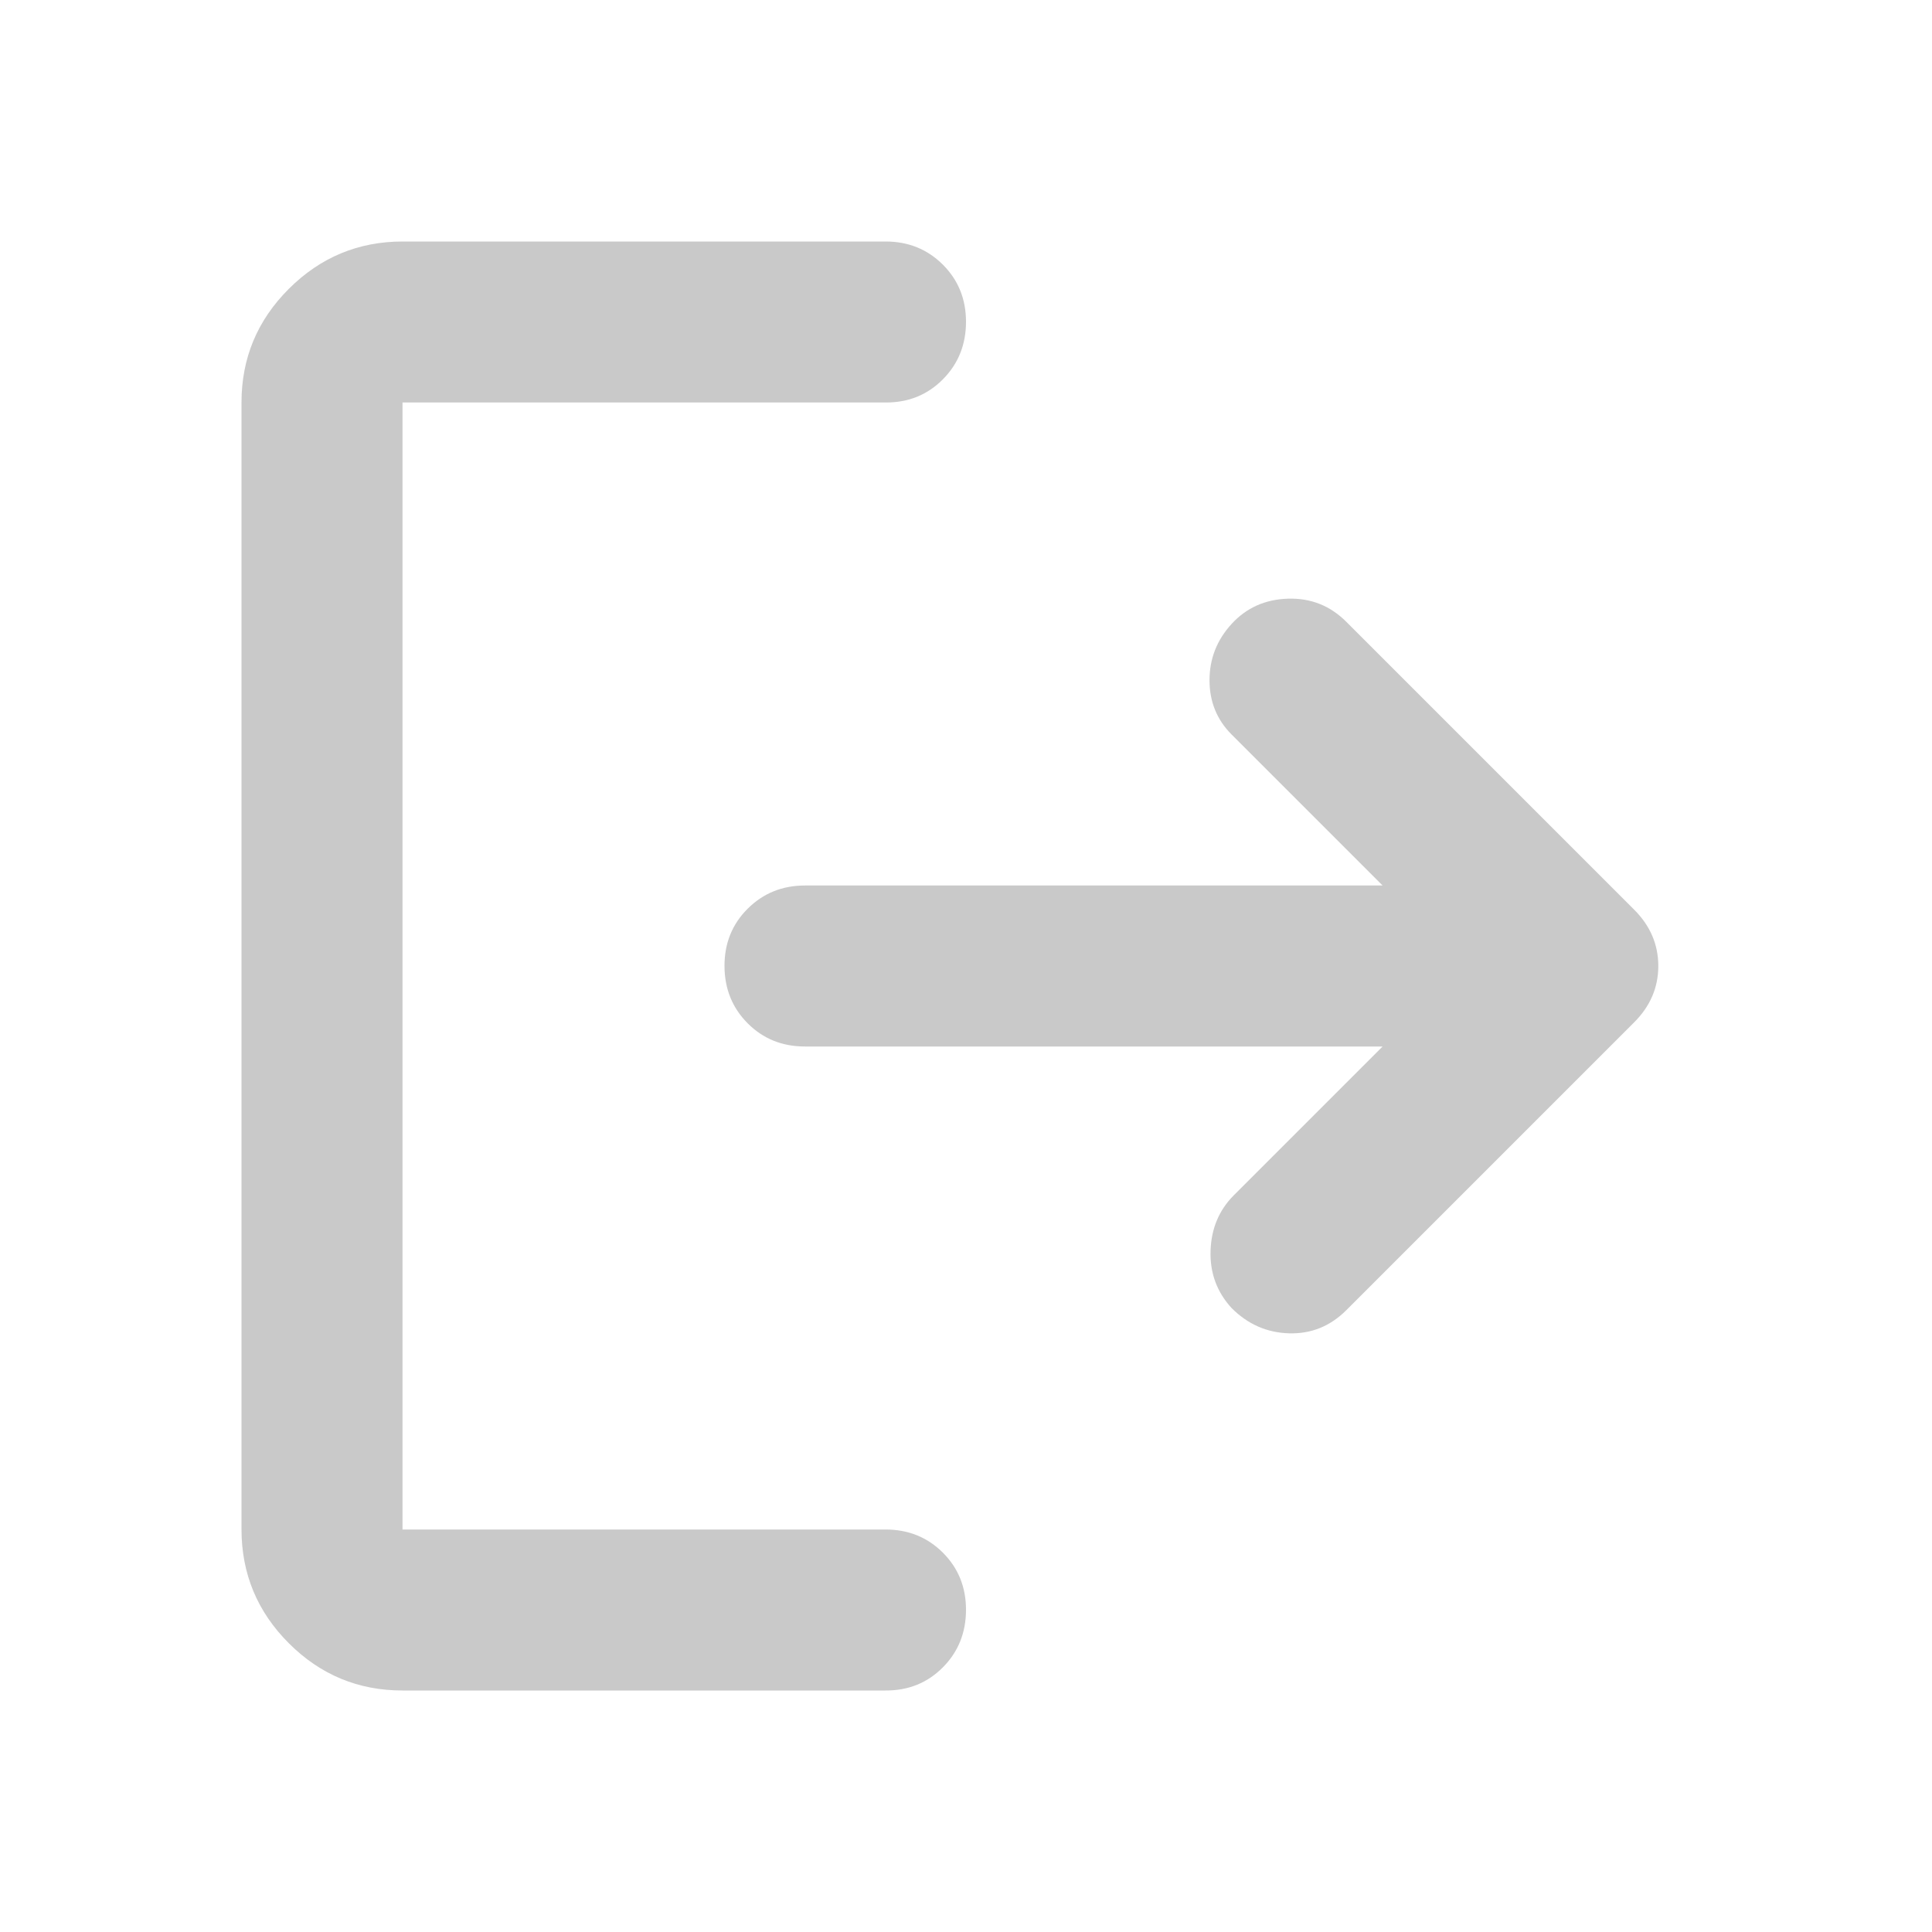
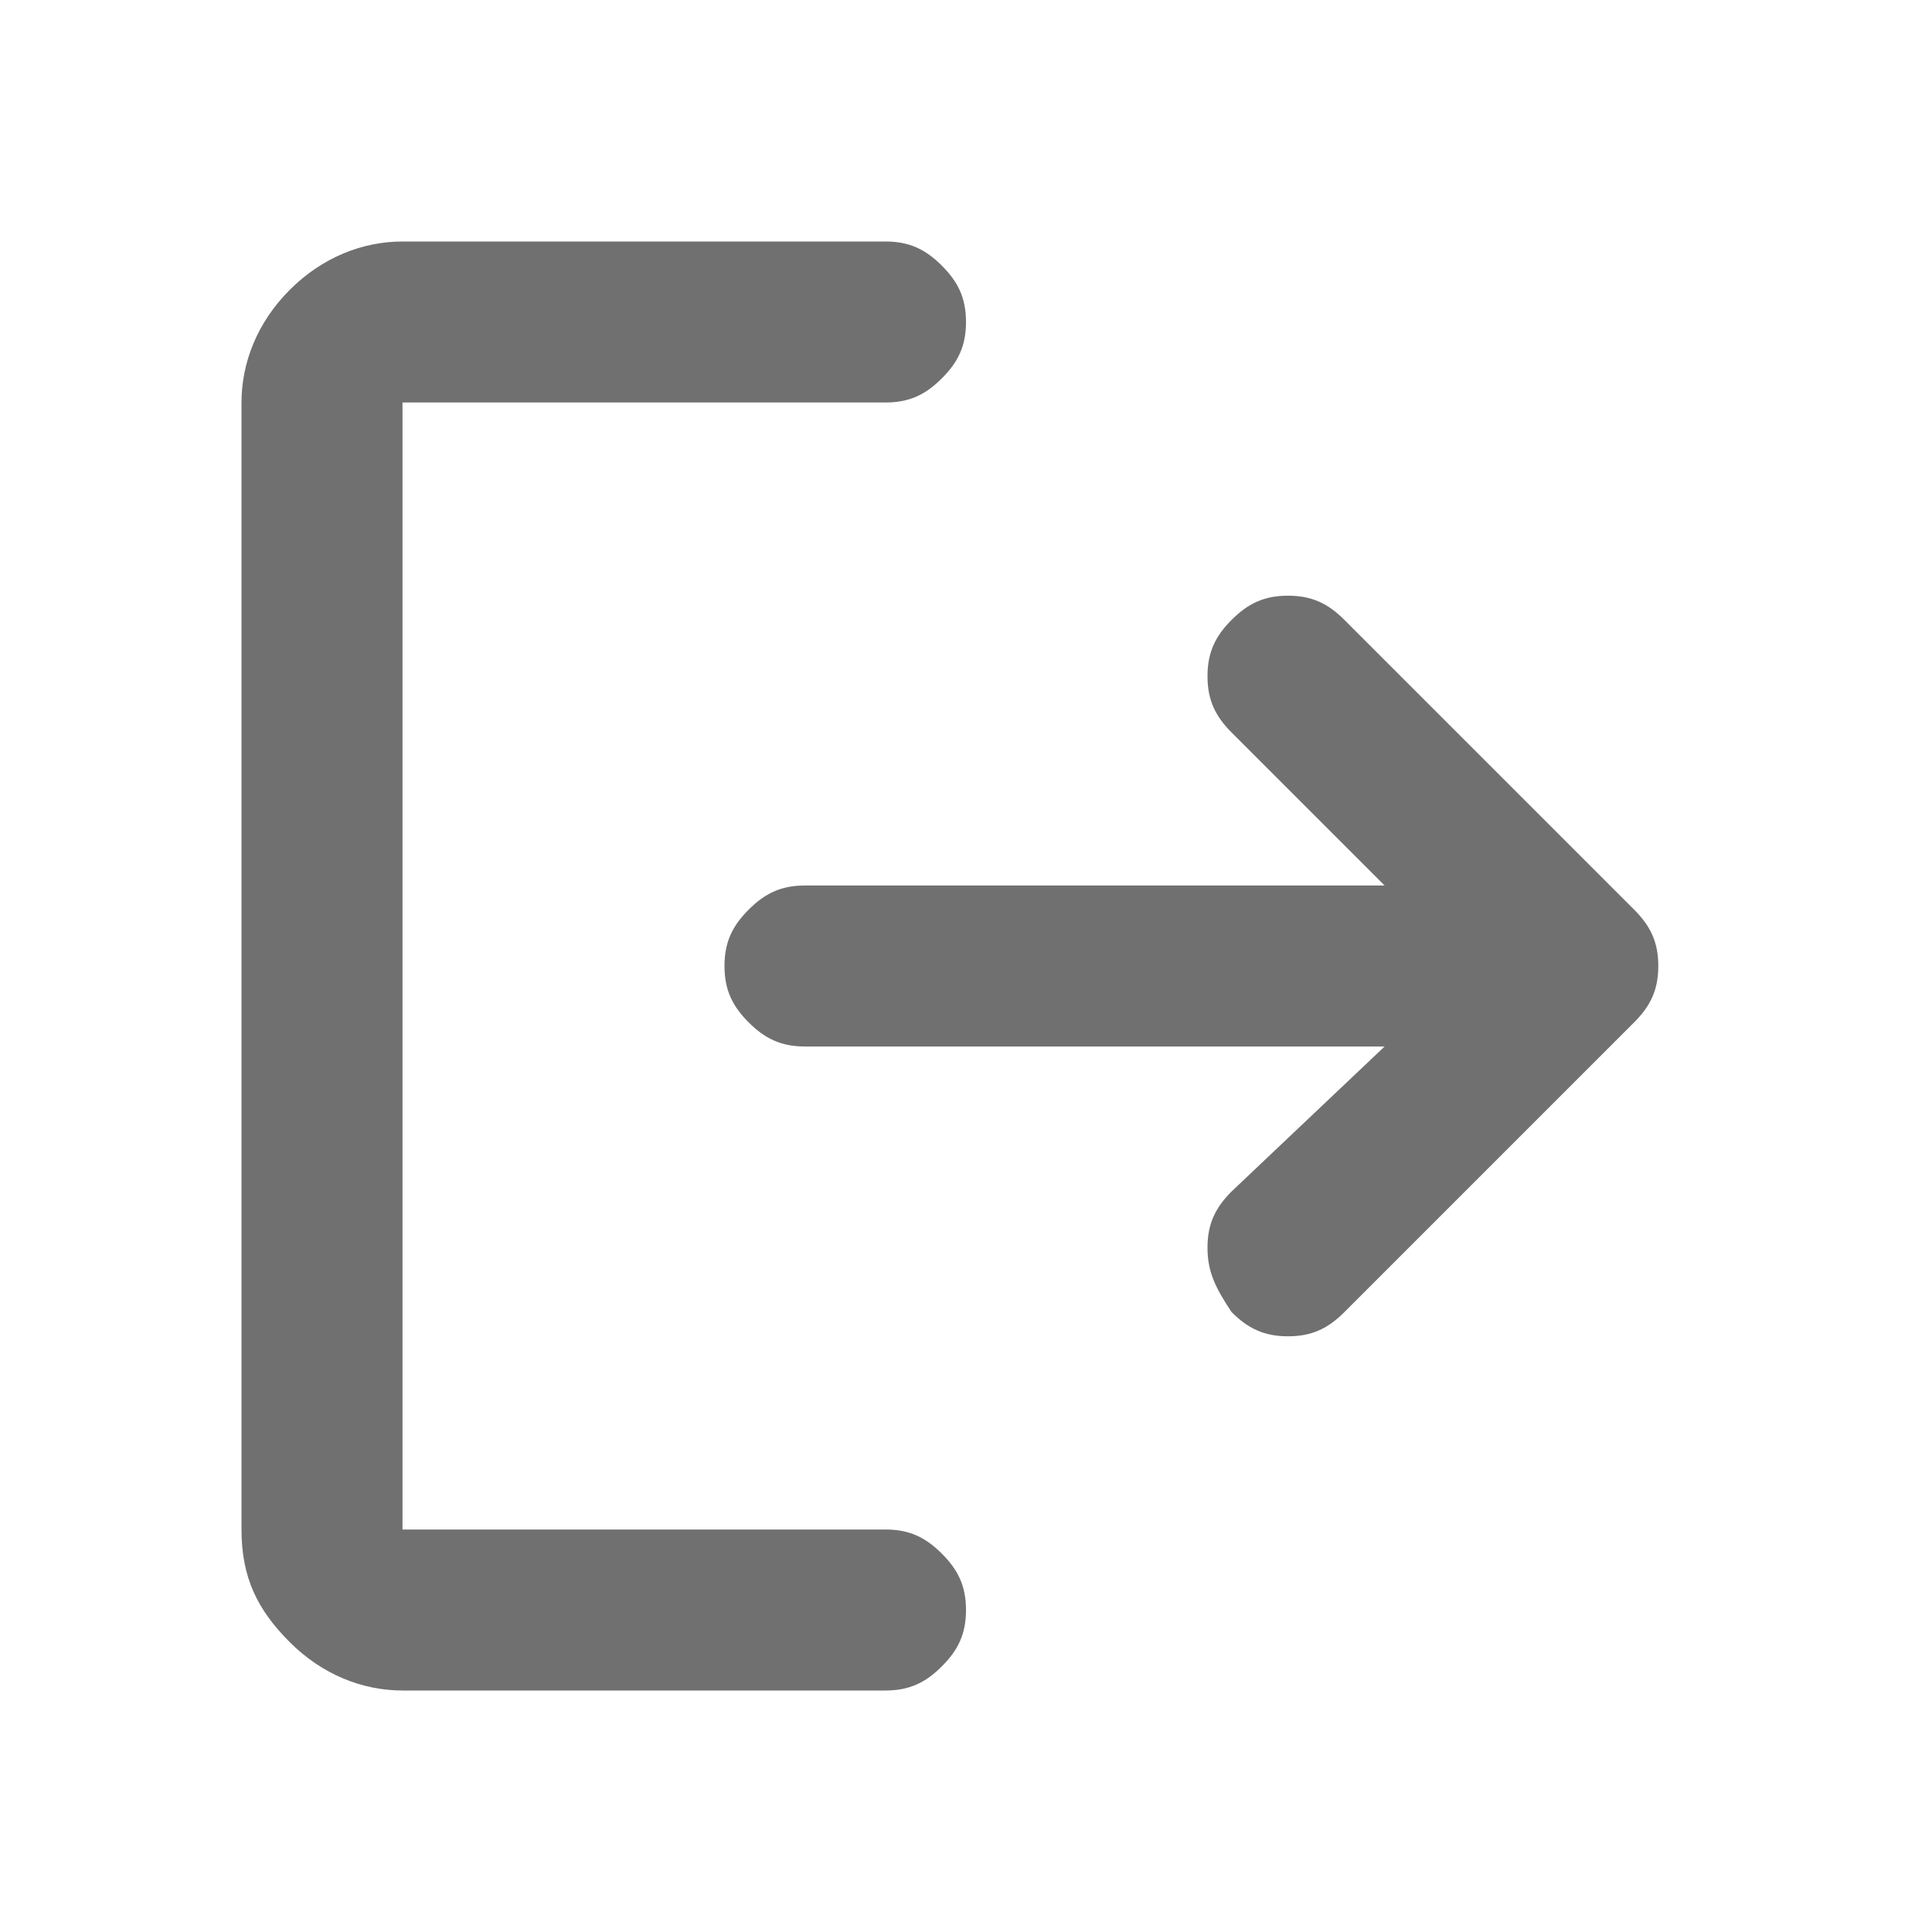
- <svg xmlns="http://www.w3.org/2000/svg" width="24" height="24" viewBox="0 0 24 24">
-   <path fill="#C9C9C9" d="M5 21q-.825 0-1.412-.587T3 19V5q0-.825.588-1.412T5 3h6q.425 0 .713.288T12 4t-.288.713T11 5H5v14h6q.425 0 .713.288T12 20t-.288.713T11 21zm12.175-8H10q-.425 0-.712-.288T9 12t.288-.712T10 11h7.175L15.3 9.125q-.275-.275-.275-.675t.275-.7t.7-.313t.725.288L20.3 11.3q.3.3.3.7t-.3.7l-3.575 3.575q-.3.3-.712.288t-.713-.313q-.275-.3-.262-.712t.287-.688z" />
+ <svg xmlns="http://www.w3.org/2000/svg" version="1.1" id="Calque_1" x="0px" y="0px" viewBox="0 0 24 24" style="enable-background:new 0 0 24 24;" xml:space="preserve">
+   <style type="text/css">
+ 	.st0{fill:#707070;}
+ </style>
+   <path class="st0" d="M5,21c-0.5,0-1-0.2-1.4-0.6C3.2,20,3,19.6,3,19V5c0-0.5,0.2-1,0.6-1.4S4.5,3,5,3h6c0.3,0,0.5,0.1,0.7,0.3  C11.9,3.5,12,3.7,12,4s-0.1,0.5-0.3,0.7C11.5,4.9,11.3,5,11,5H5v14h6c0.3,0,0.5,0.1,0.7,0.3c0.2,0.2,0.3,0.4,0.3,0.7  s-0.1,0.5-0.3,0.7C11.5,20.9,11.3,21,11,21H5z M17.2,13H10c-0.3,0-0.5-0.1-0.7-0.3C9.1,12.5,9,12.3,9,12s0.1-0.5,0.3-0.7  C9.5,11.1,9.7,11,10,11h7.2l-1.9-1.9C15.1,8.9,15,8.7,15,8.4c0-0.3,0.1-0.5,0.3-0.7c0.2-0.2,0.4-0.3,0.7-0.3c0.3,0,0.5,0.1,0.7,0.3  l3.6,3.6c0.2,0.2,0.3,0.4,0.3,0.7s-0.1,0.5-0.3,0.7l-3.6,3.6c-0.2,0.2-0.4,0.3-0.7,0.3c-0.3,0-0.5-0.1-0.7-0.3  C15.1,16,15,15.8,15,15.5s0.1-0.5,0.3-0.7L17.2,13z" />
</svg>
